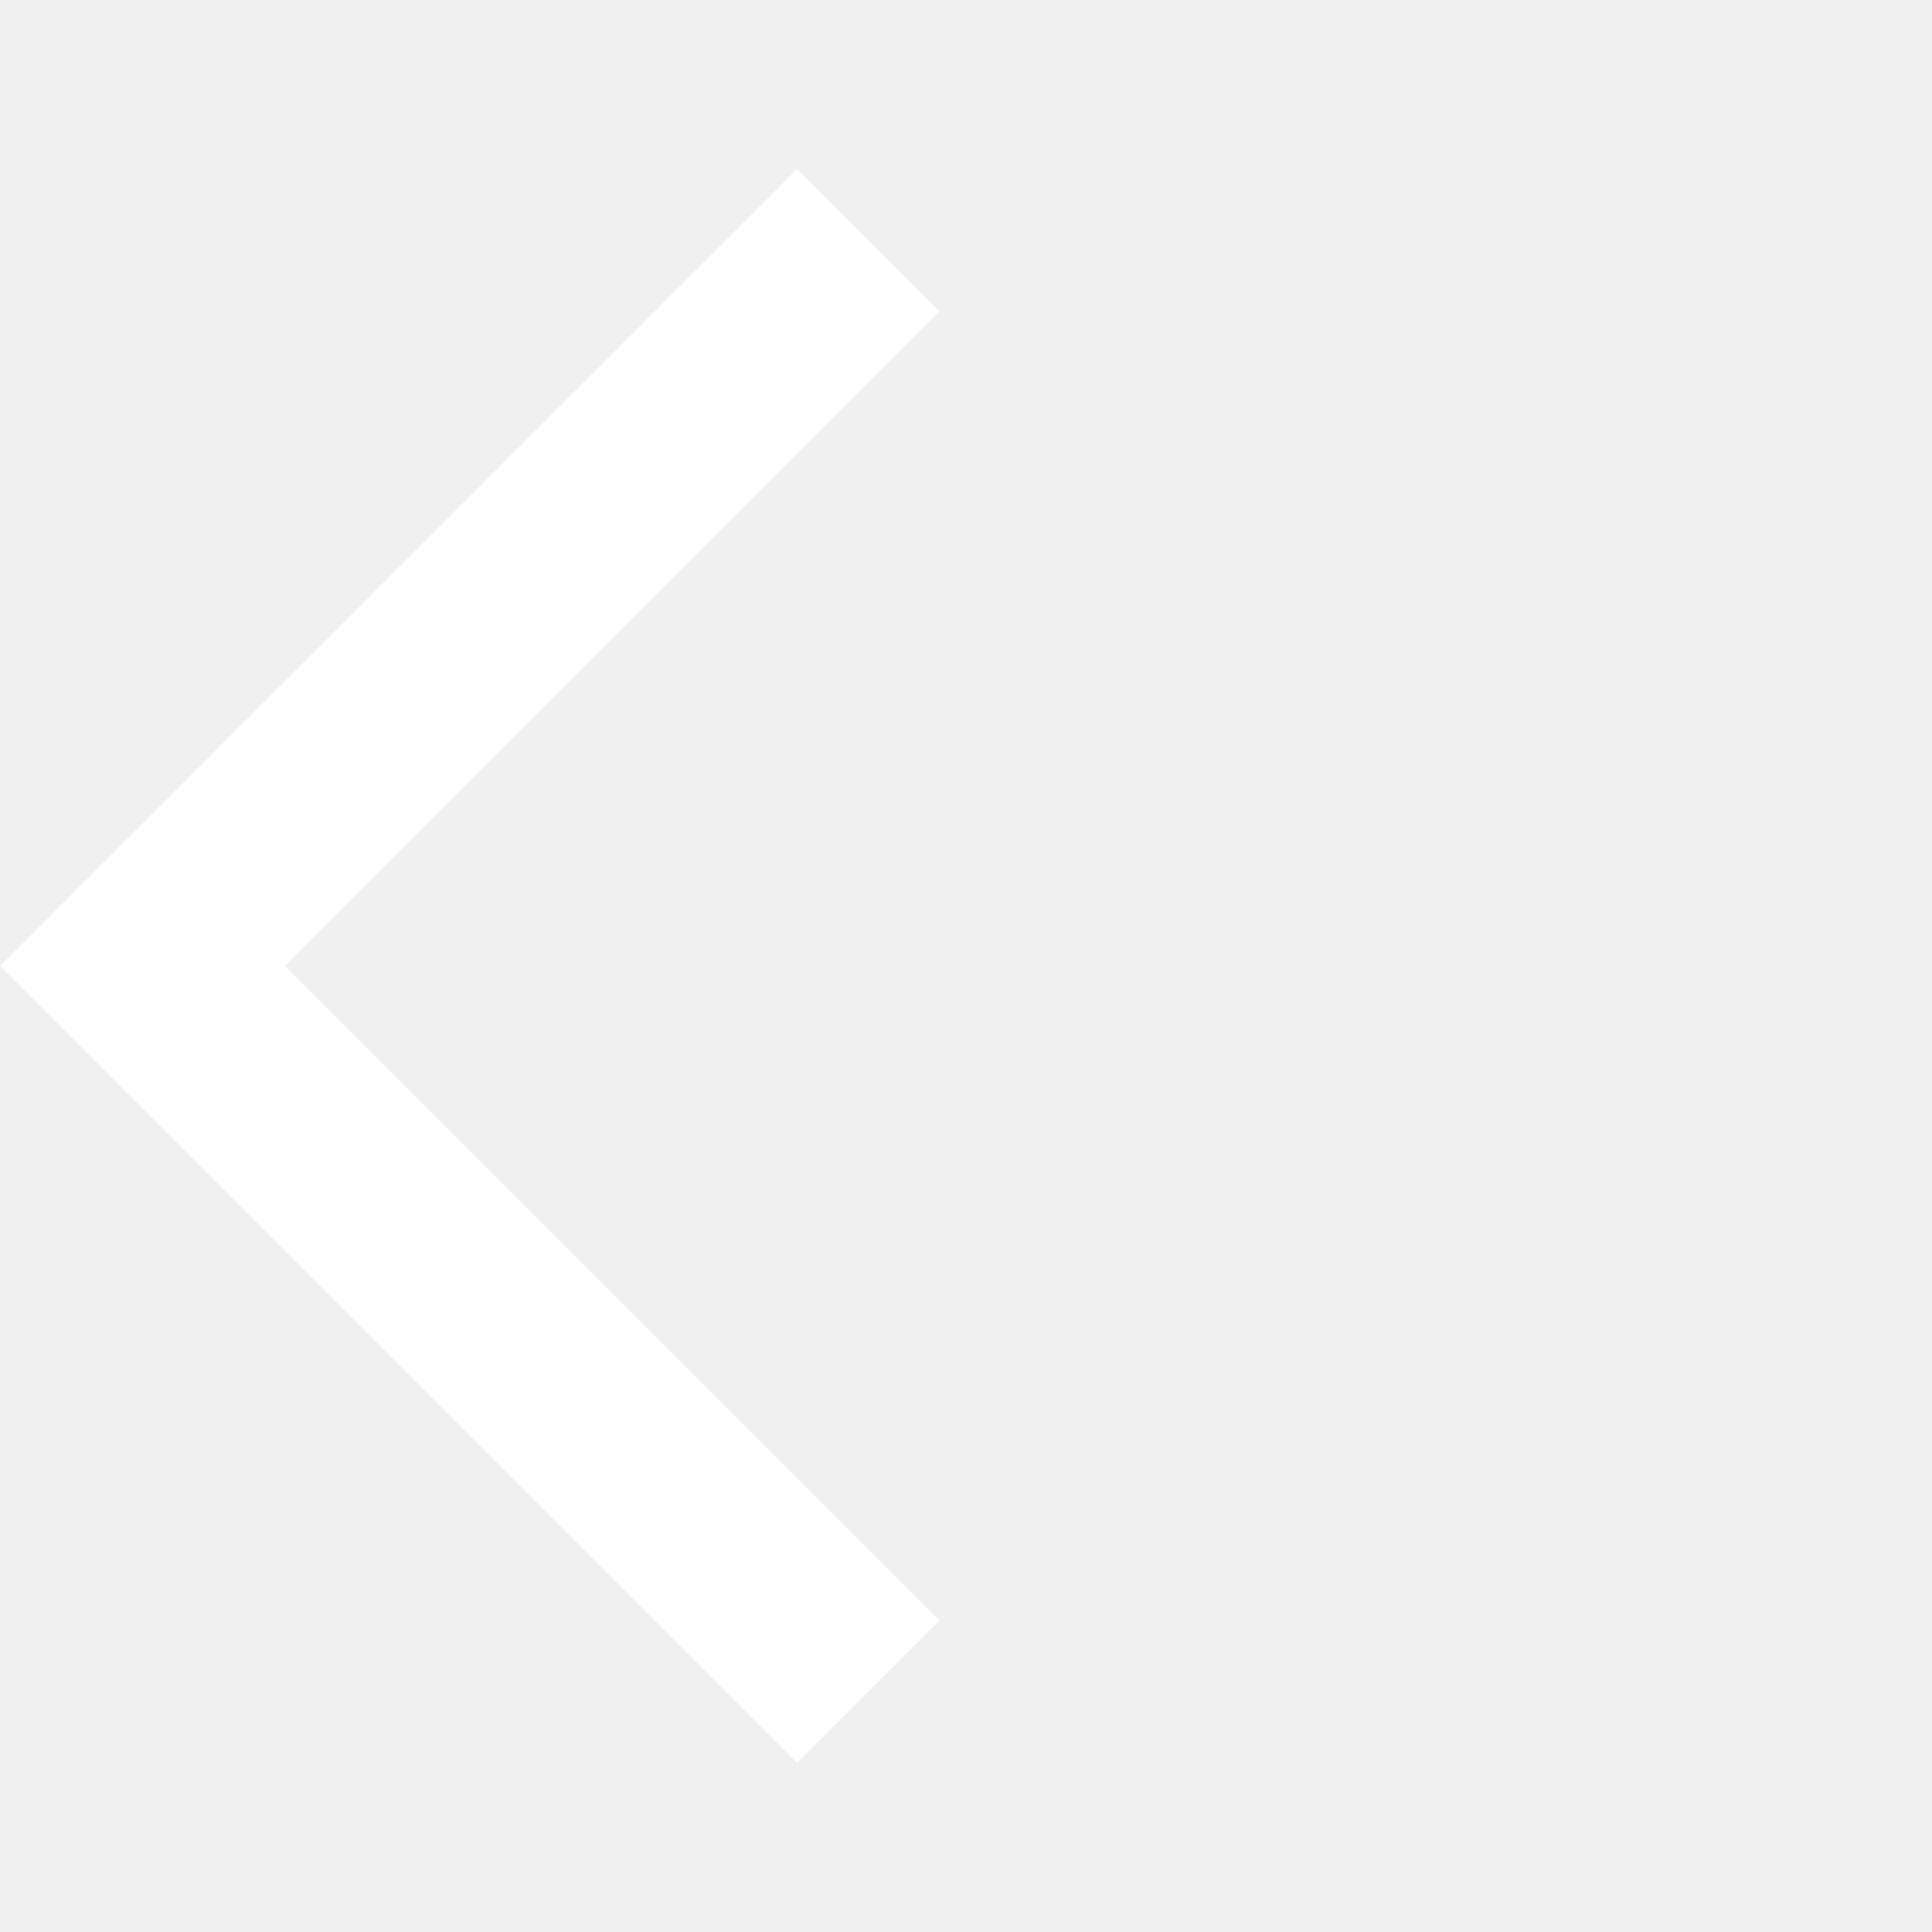
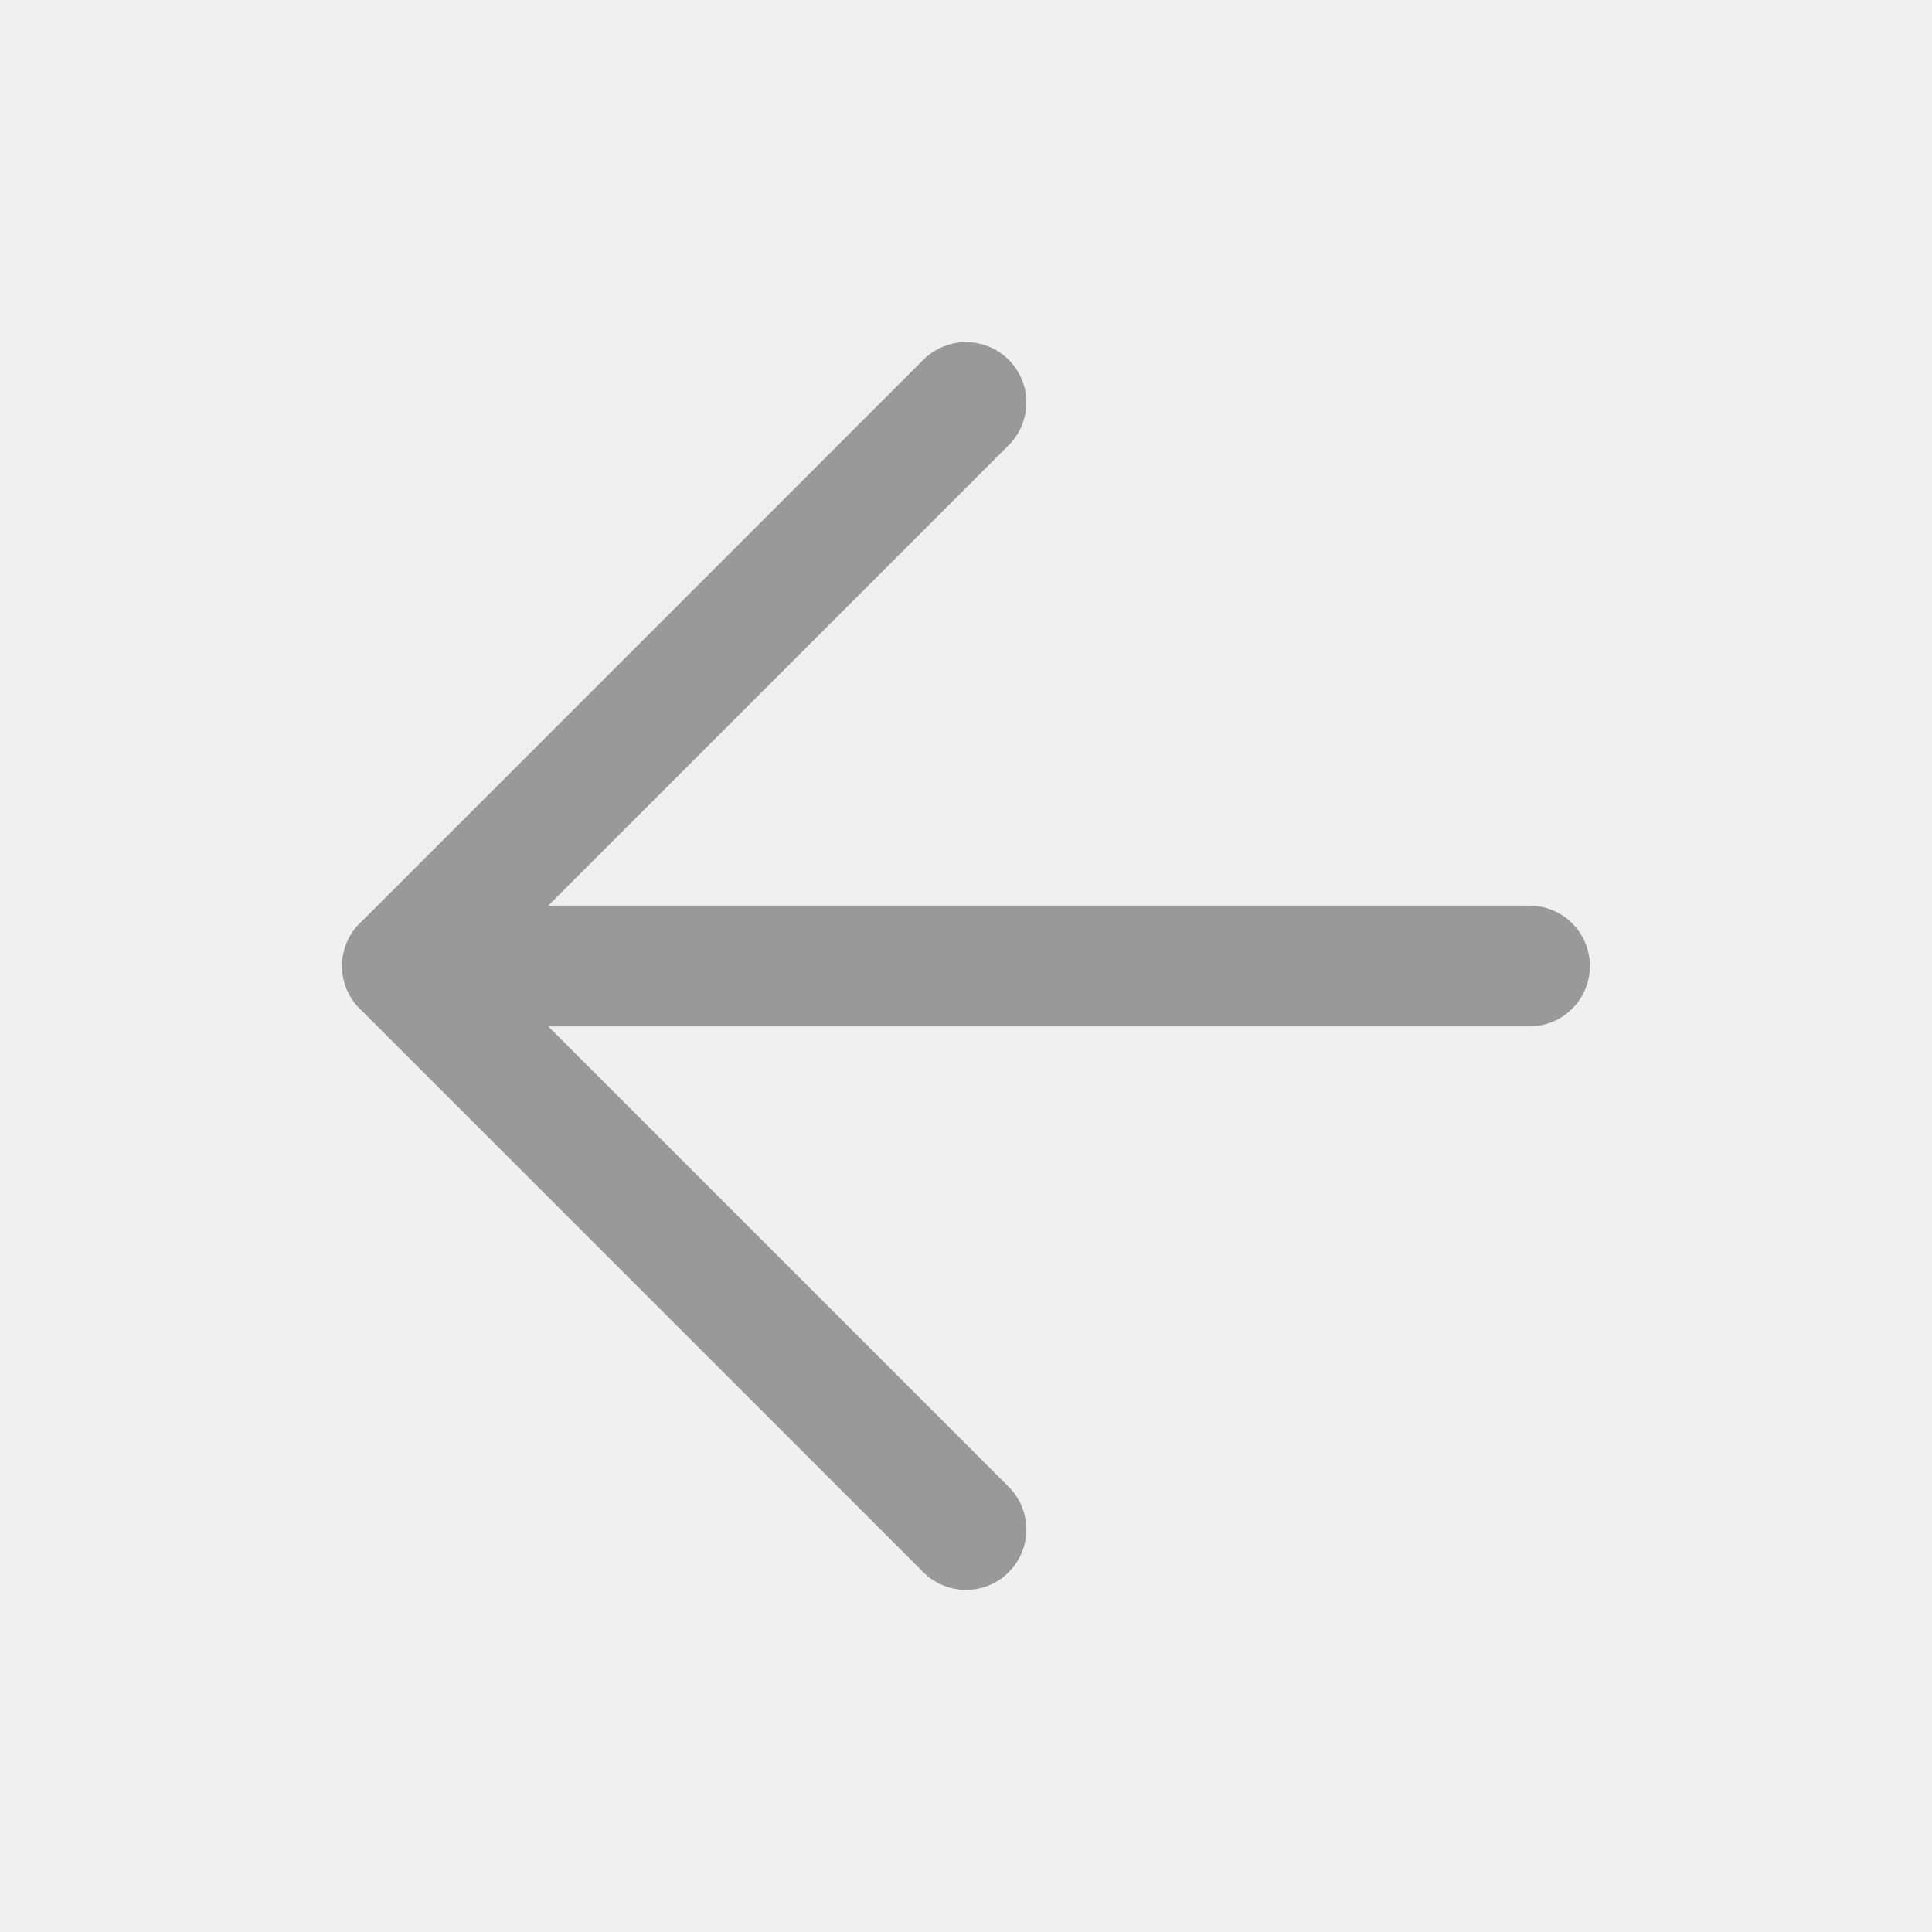
- <svg xmlns="http://www.w3.org/2000/svg" height="24px" viewBox="0 0 24 24" width="24px" fill="#FFFFFF">
-   <path d="M0 0h24v24H0z" fill="none" />
-   <path d="M11.67 3.87L9.9 2.1 0 12l9.9 9.9 1.77-1.77L3.54 12z" />
+ <svg xmlns="http://www.w3.org/2000/svg" viewBox="0 0 24 24" fill="none" stroke="#999999" stroke-width="1.5" stroke-linecap="round" stroke-linejoin="round">
+   <path d="m12 19-7-7 7-7" />
+   <path d="M19 12H5" />
</svg>
